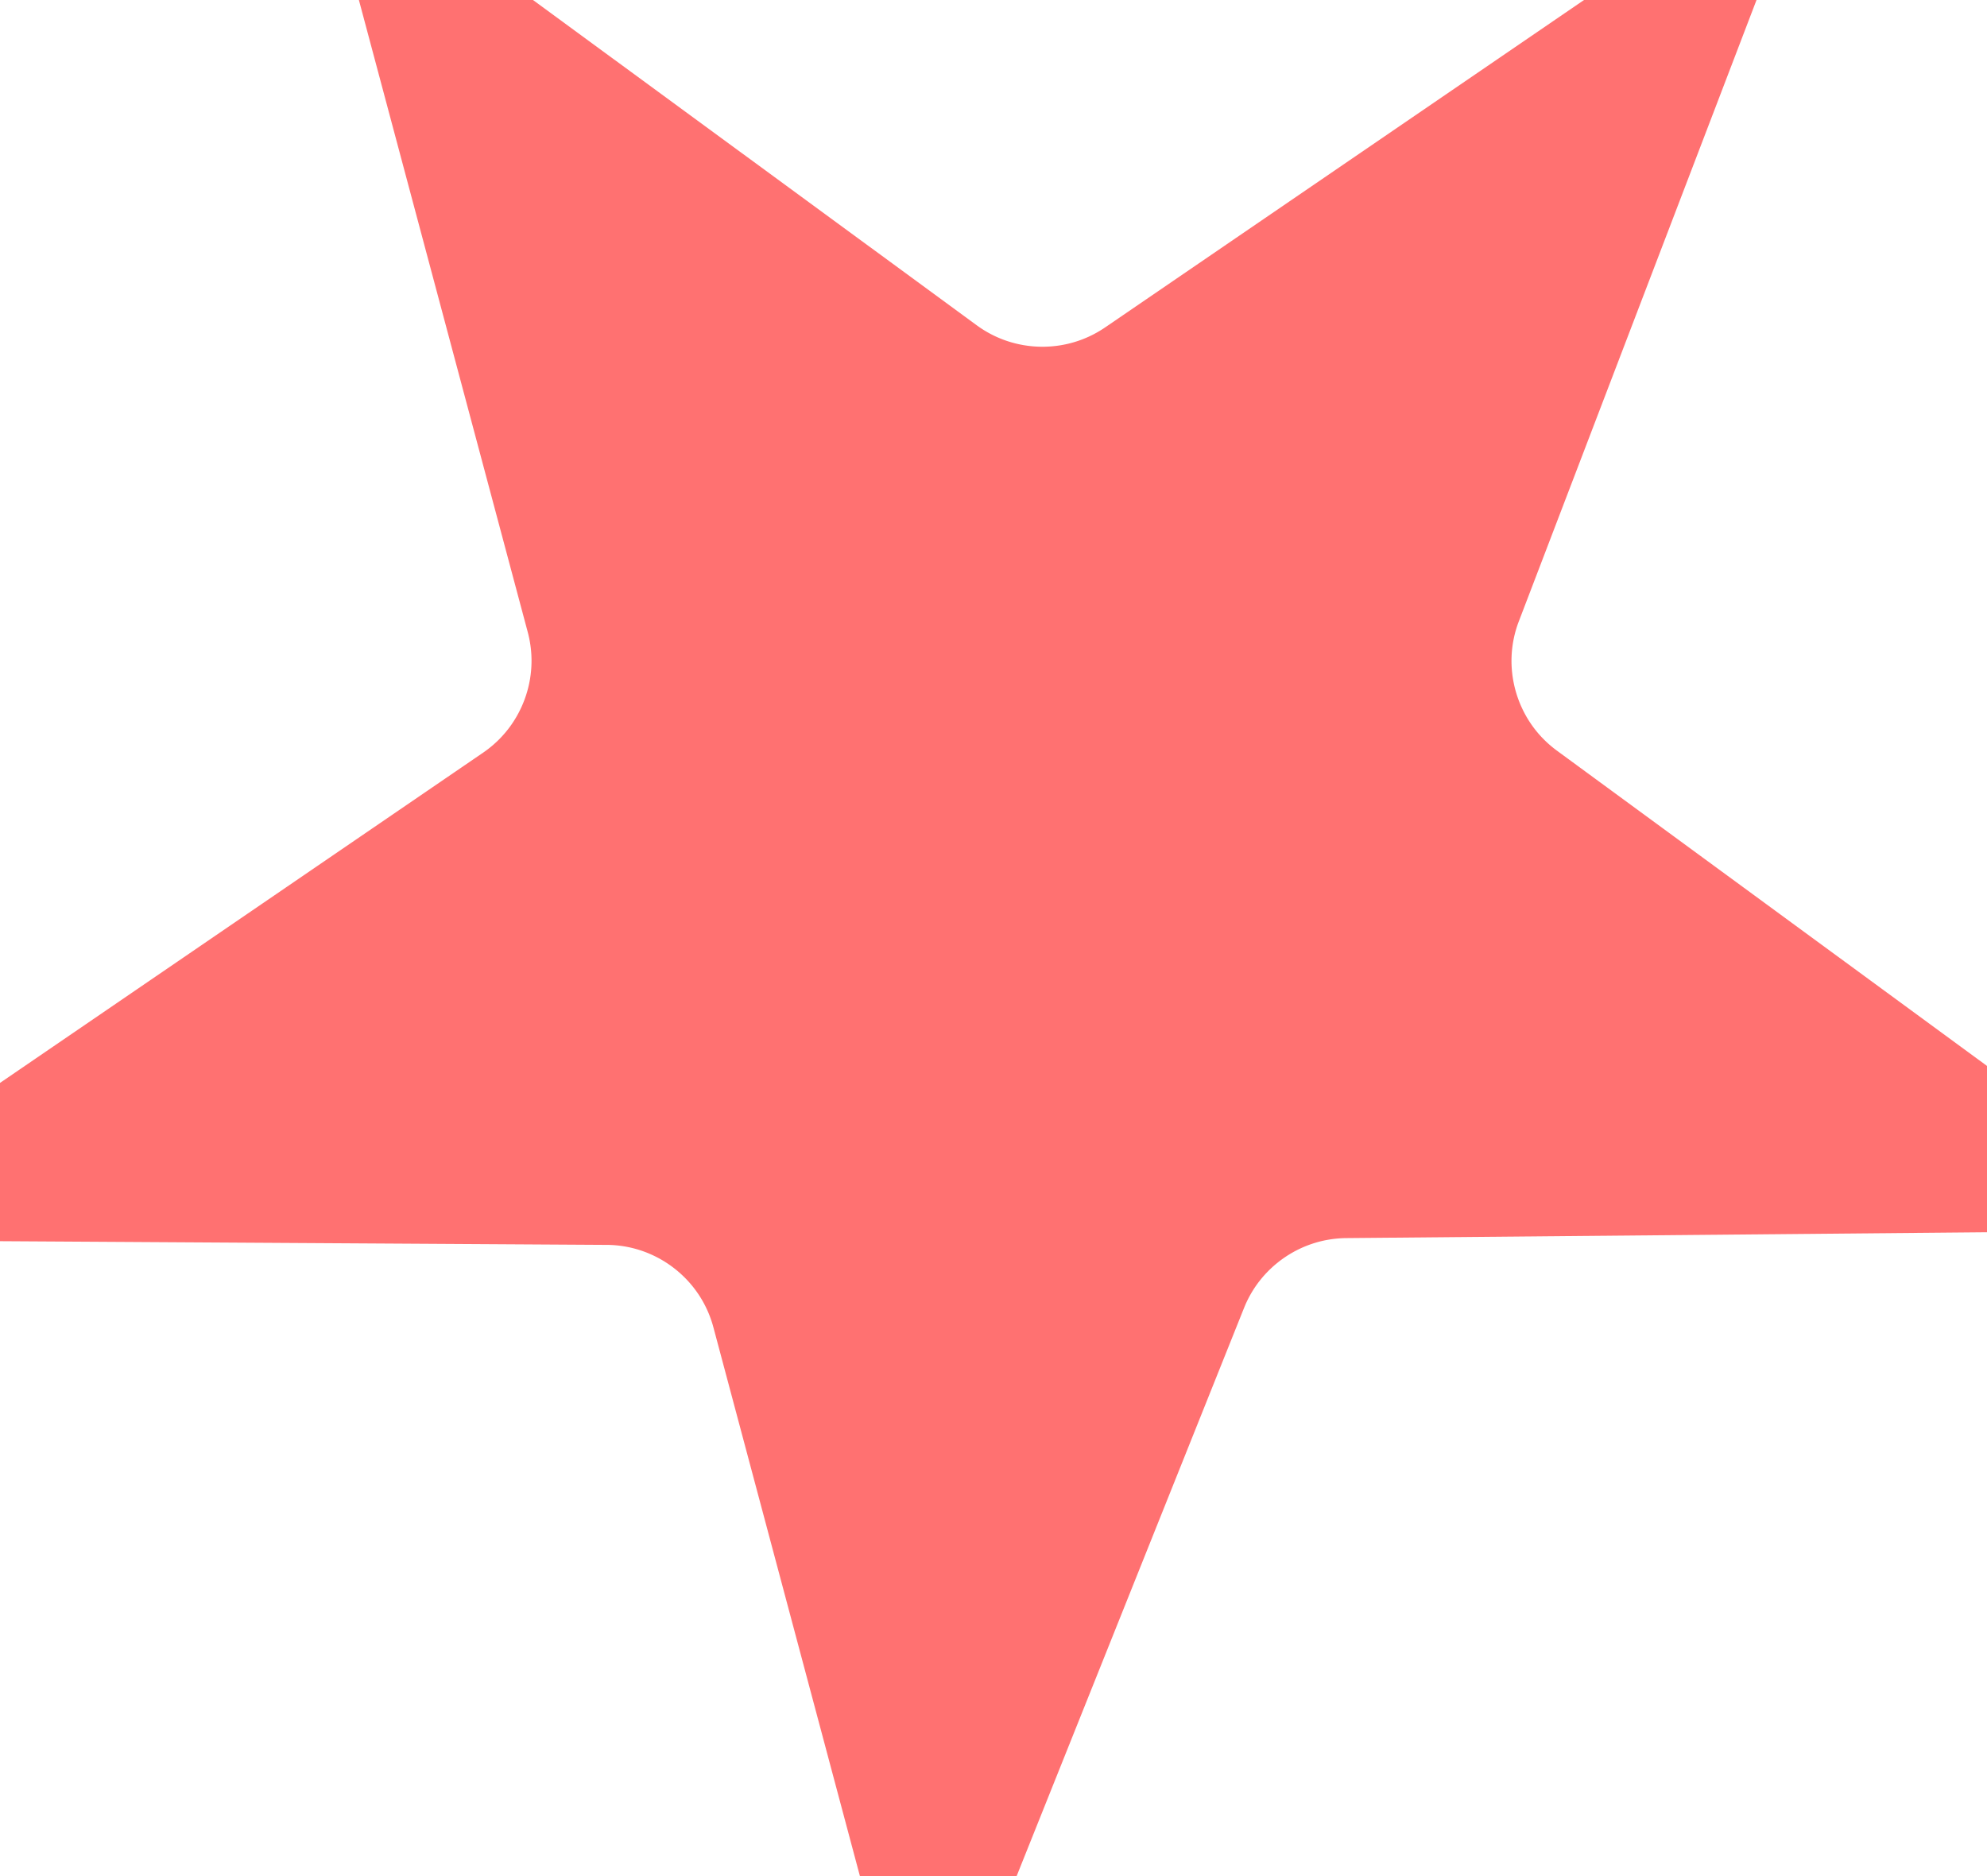
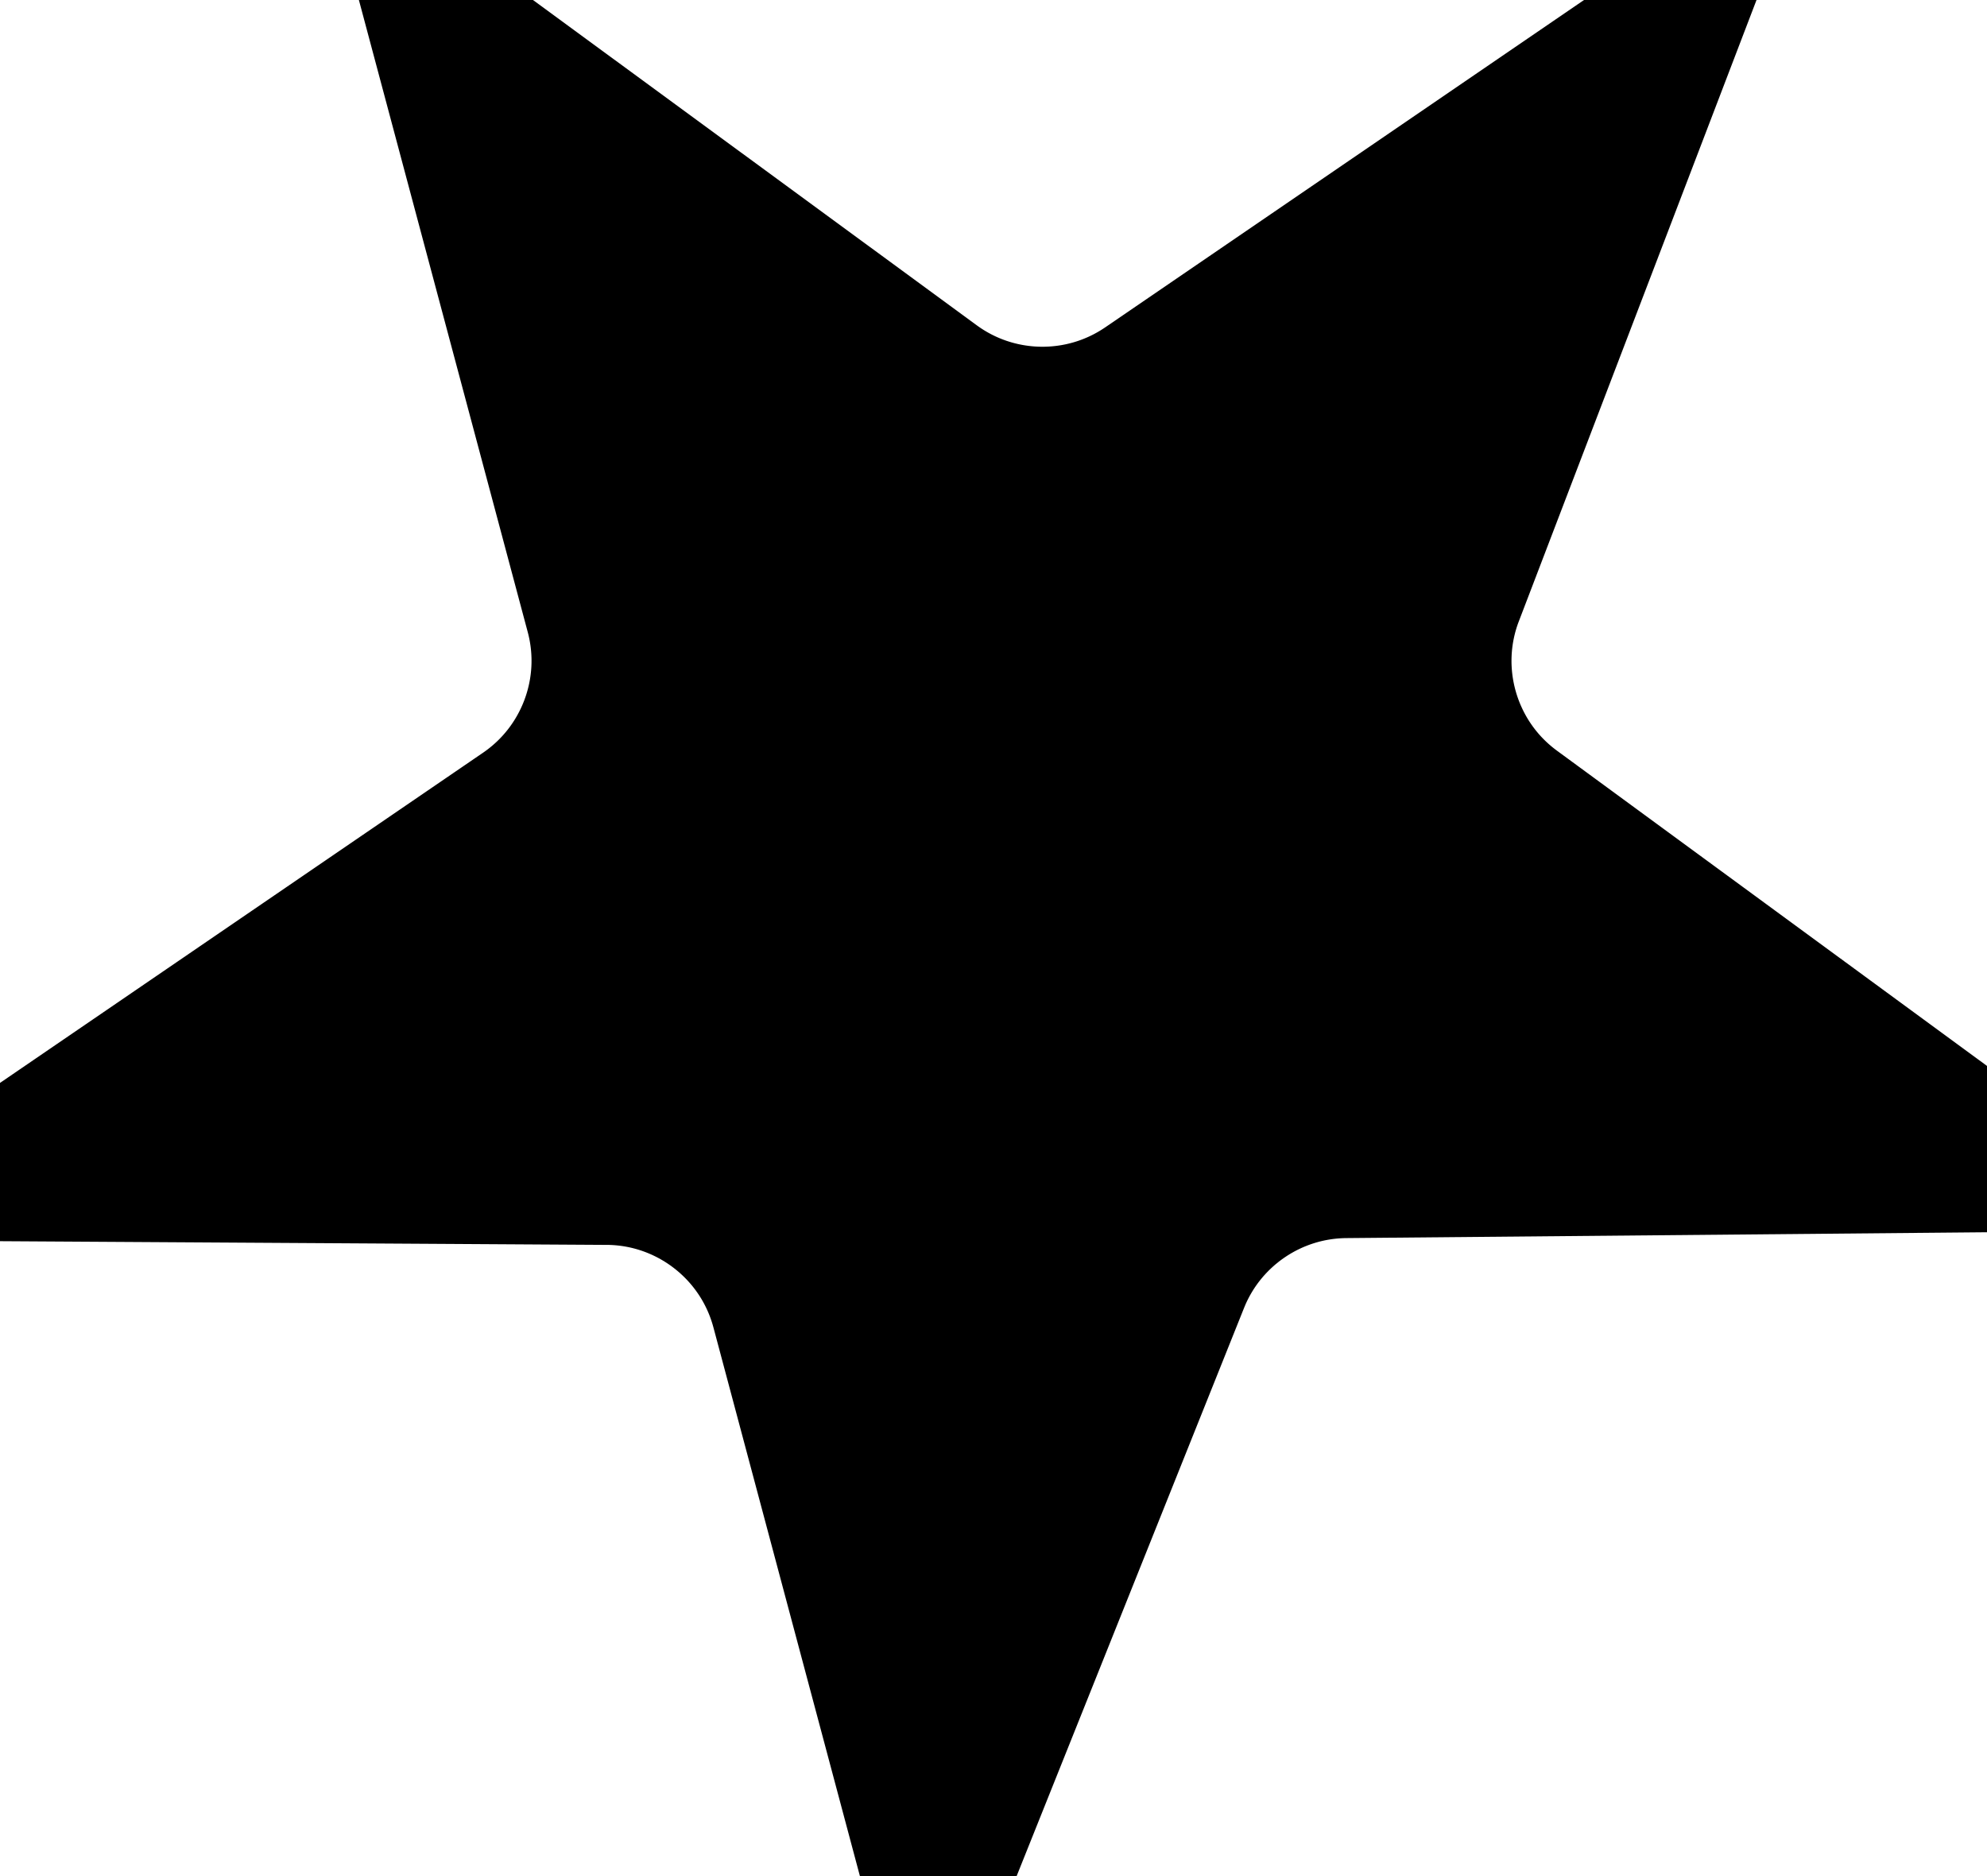
<svg xmlns="http://www.w3.org/2000/svg" width="232" height="219" viewBox="0 0 232 219" fill="none">
-   <path d="M95.996 62.563C110.879 73.473 131.027 73.805 146.261 63.391L148.855 61.618C141.861 79.896 147.937 100.638 163.765 112.241L166.104 113.955L156.919 114.039C139.555 114.198 123.977 124.663 117.243 140.612L116.93 141.375L113.516 149.903L112.768 147.101C107.704 128.14 90.584 114.948 71.013 114.829L73.607 113.056C88.841 102.642 95.847 83.749 91.085 65.92L88.774 57.27L95.996 62.563Z" stroke="#FF7171" stroke-width="61" />
+   <path d="M95.996 62.563C110.879 73.473 131.027 73.805 146.261 63.391L148.855 61.618C141.861 79.896 147.937 100.638 163.765 112.241L166.104 113.955L156.919 114.039C139.555 114.198 123.977 124.663 117.243 140.612L116.93 141.375L113.516 149.903L112.768 147.101C107.704 128.14 90.584 114.948 71.013 114.829L73.607 113.056C88.841 102.642 95.847 83.749 91.085 65.92L88.774 57.27L95.996 62.563Z" stroke="currentColor" stroke-width="61" />
</svg>
